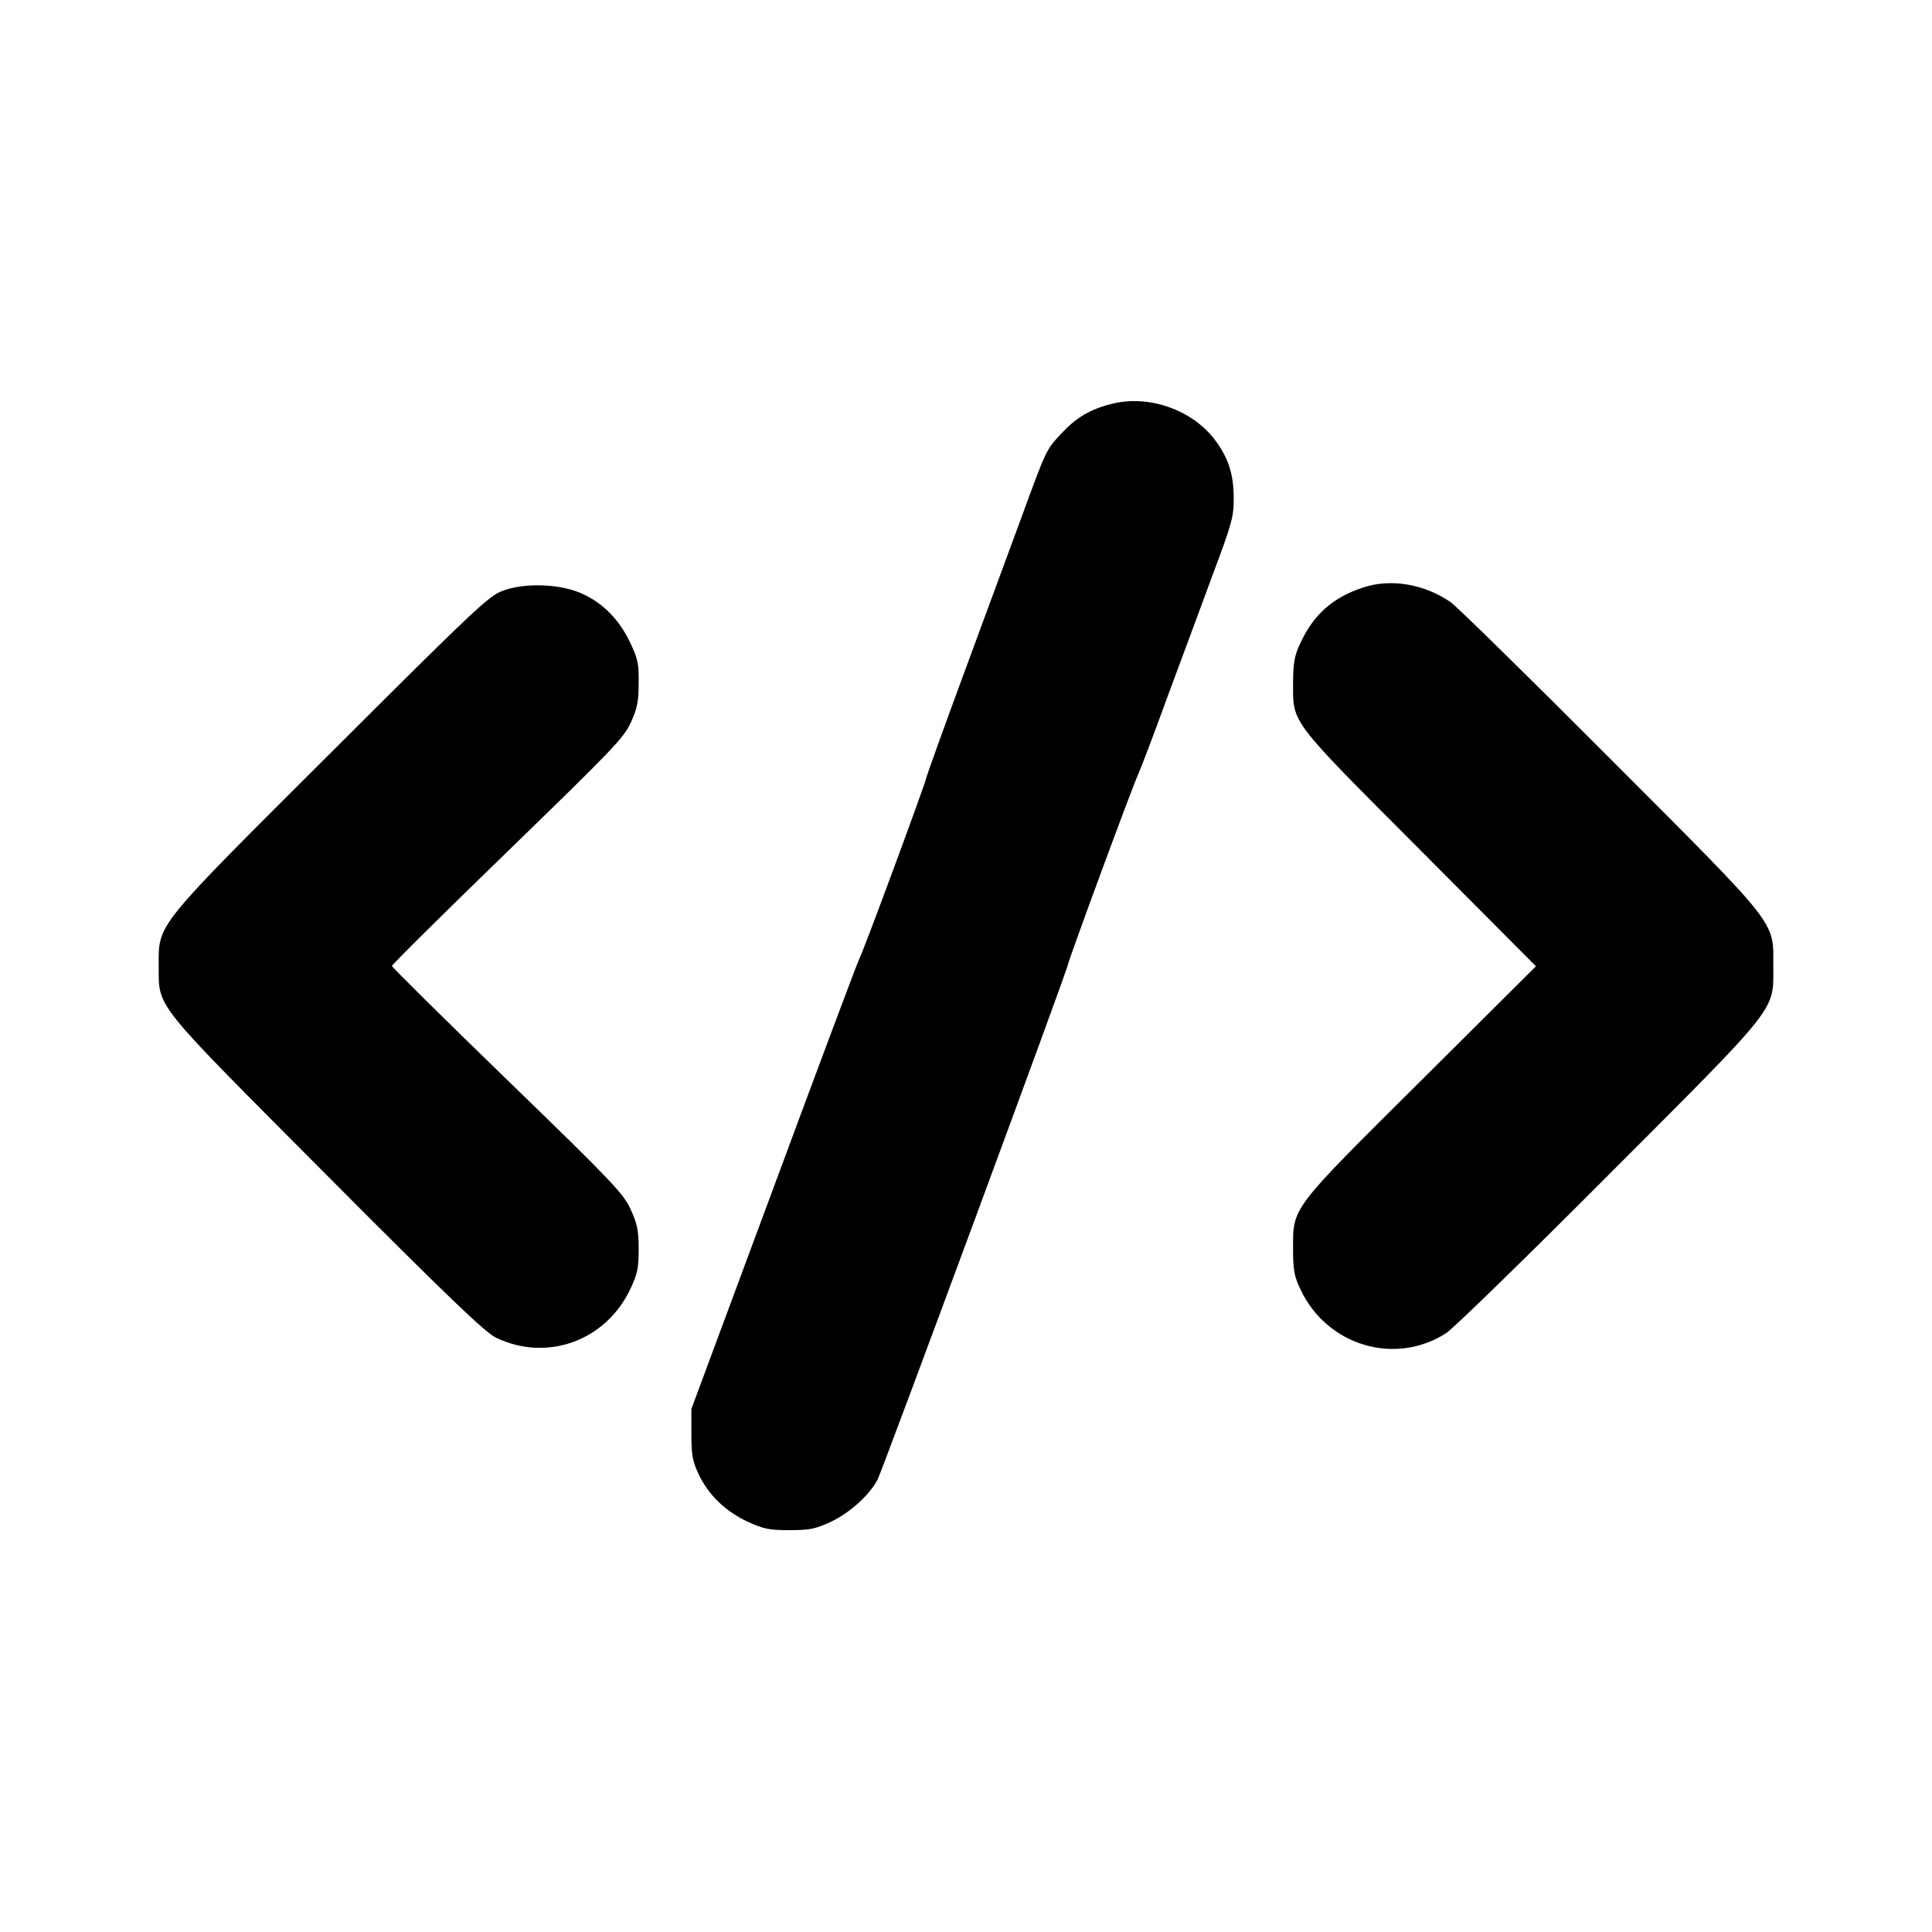
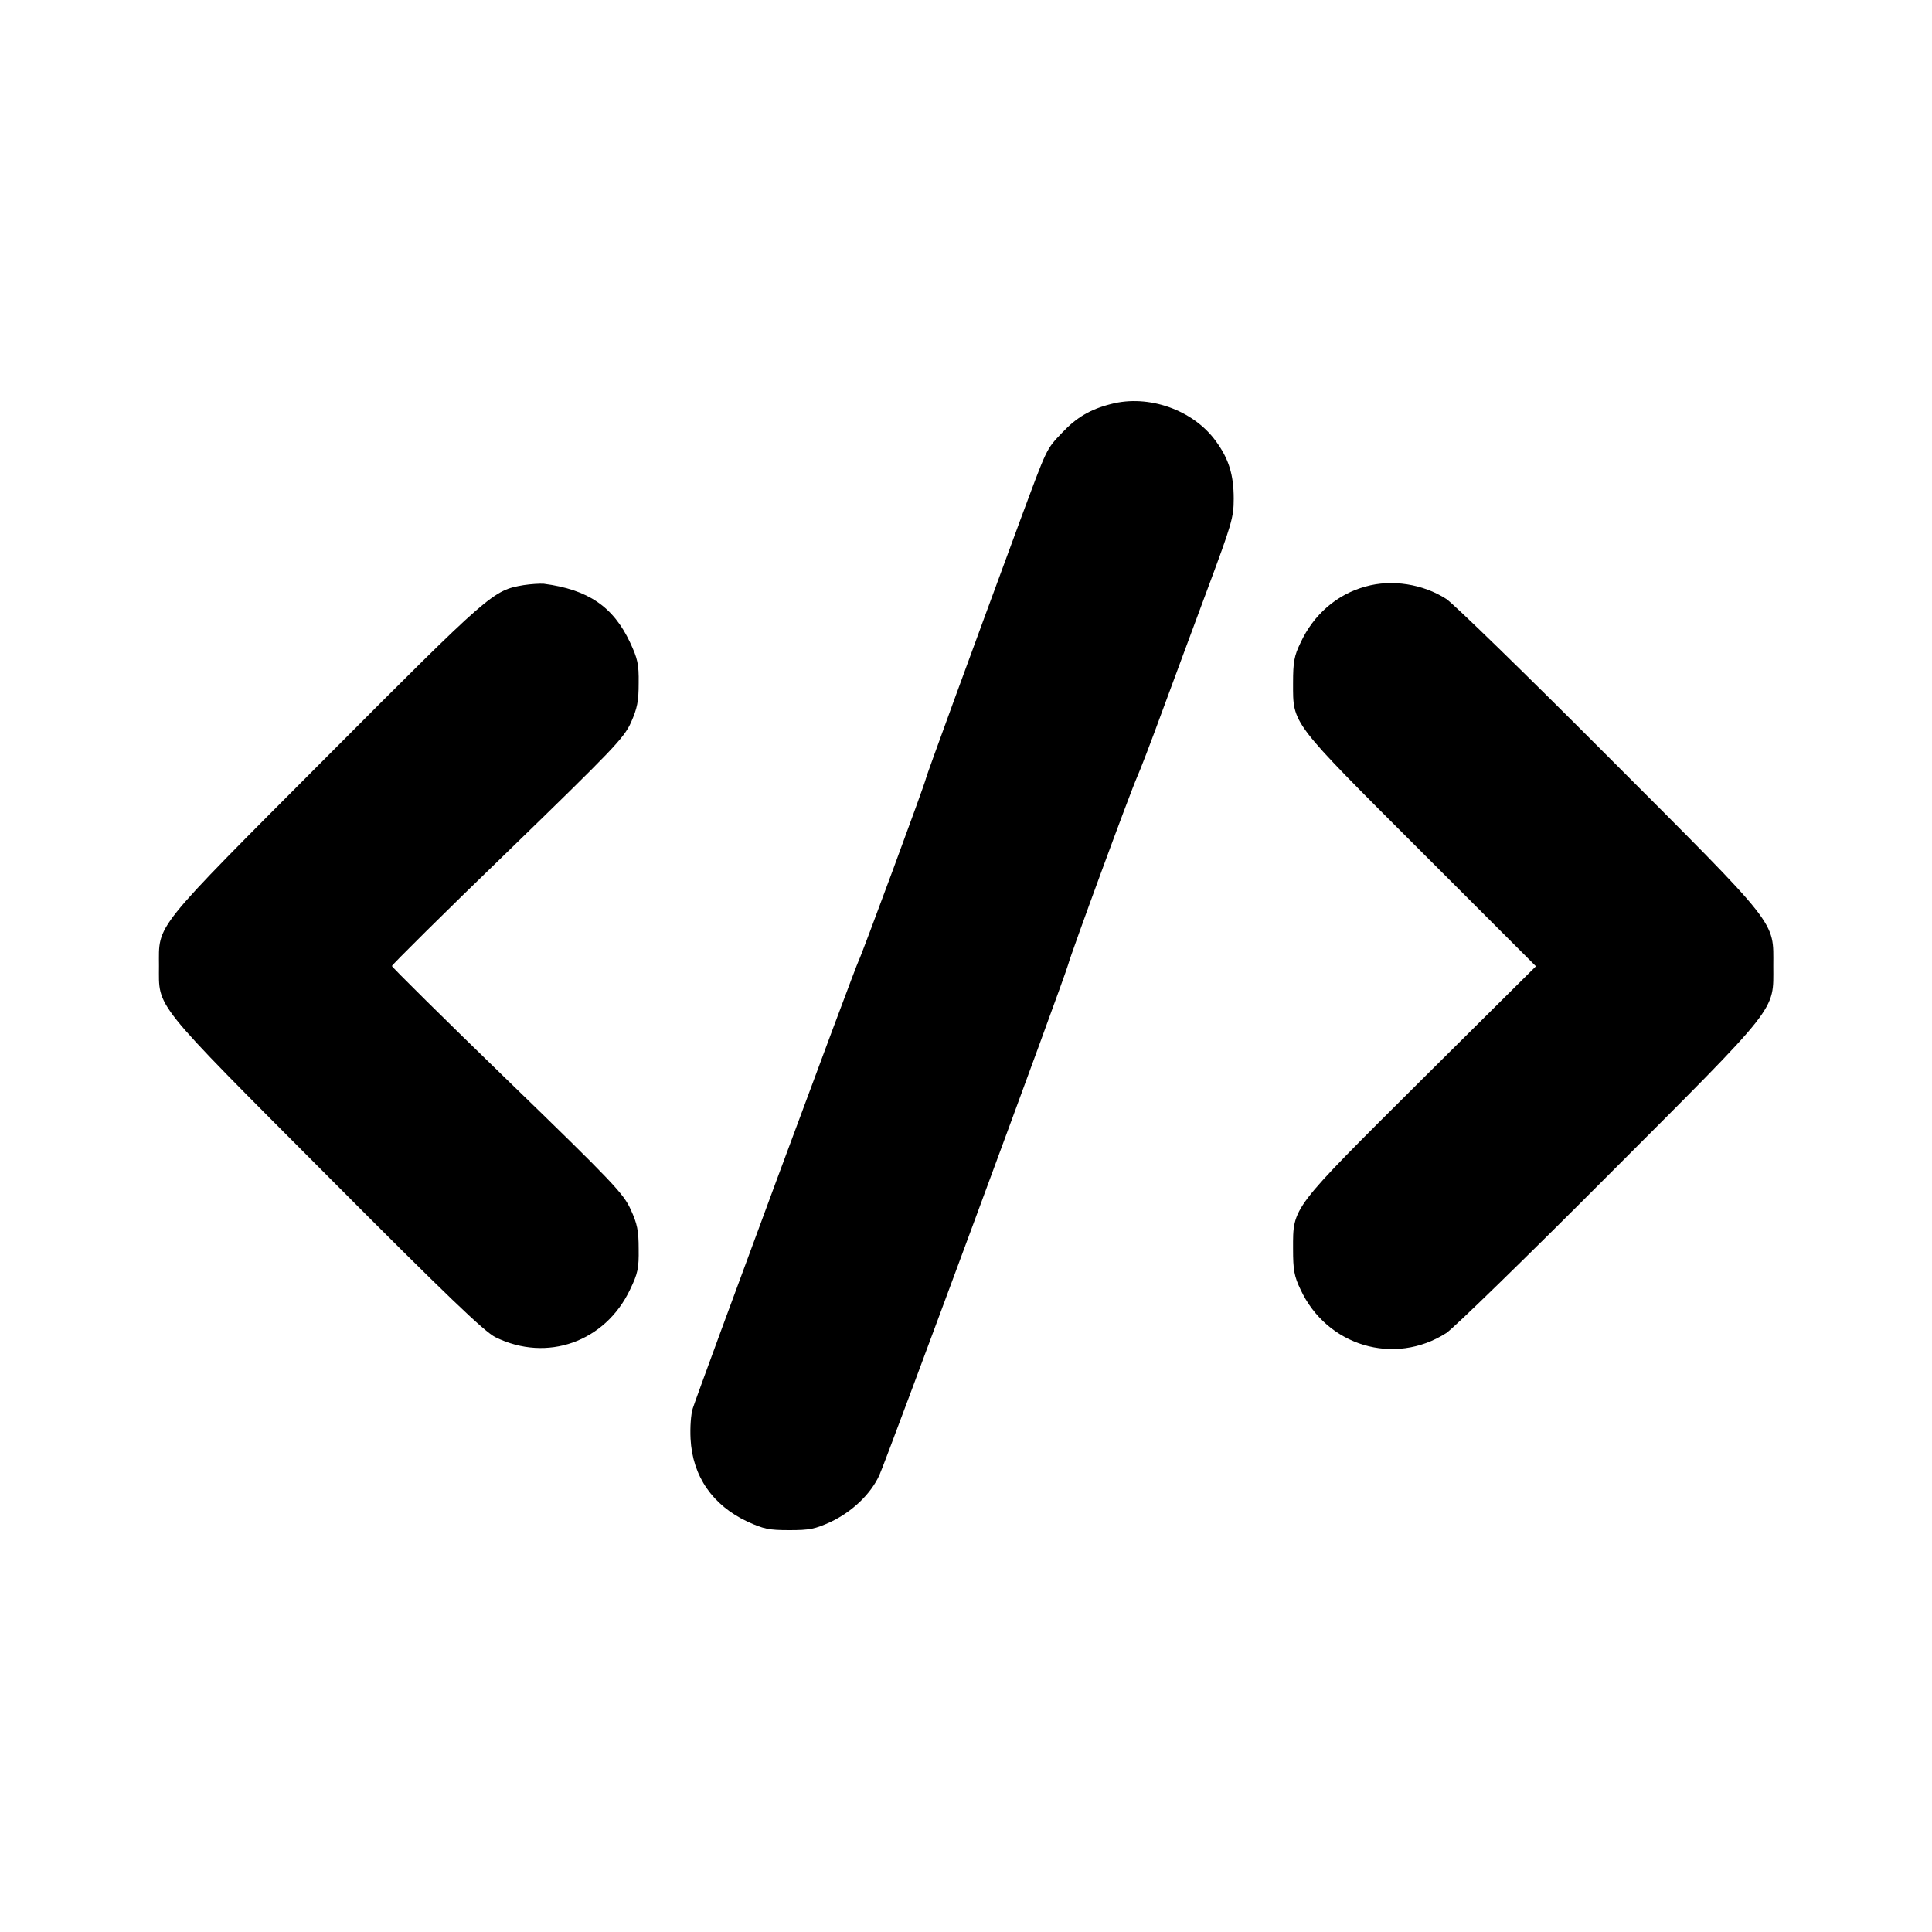
- <svg xmlns="http://www.w3.org/2000/svg" version="1.0" width="700pt" height="700pt" viewBox="0 0 700 700" preserveAspectRatio="xMidYMid meet">
-   <g transform="translate(0,700) scale(0.1,-0.1)" fill="#000000" stroke="none">
-     <path d="M4025 5536 c-75 -19 -125 -49 -176 -103 -60 -64 -56 -56 -153 -321 -46 -125 -141 -382 -211 -572 -70 -190 -128 -352 -130 -362 -5 -24 -224 -618 -242 -653 -8 -16 -148 -390 -311 -830 l-297 -800 0 -90 c0 -77 4 -98 26 -146 36 -75 96 -134 177 -172 59 -27 78 -31 152 -31 74 0 93 4 150 30 70 33 141 98 170 154 19 38 690 1852 690 1867 0 11 234 646 254 688 8 17 55 140 104 275 50 135 125 336 166 448 69 184 76 209 76 275 0 87 -18 145 -65 209 -82 113 -244 170 -380 134z" />
-     <path d="M4938 4871 c-108 -35 -179 -98 -226 -200 -22 -46 -26 -71 -27 -141 0 -153 -18 -130 459 -608 l421 -423 -414 -412 c-476 -473 -466 -459 -466 -612 0 -76 4 -99 27 -147 95 -203 342 -278 528 -158 25 16 289 273 587 572 624 625 598 592 598 758 0 166 25 134 -593 753 -295 296 -555 551 -577 566 -95 65 -217 86 -317 52z" />
-     <path d="M1820 4859 c-50 -19 -105 -71 -618 -583 -646 -644 -627 -621 -627 -776 1 -155 -26 -120 609 -758 440 -442 572 -568 612 -588 184 -90 399 -13 488 176 26 55 30 76 30 145 0 66 -5 91 -29 143 -26 57 -61 95 -446 468 -231 224 -419 410 -419 414 0 5 188 191 419 415 383 372 421 411 447 468 23 51 28 77 28 142 1 70 -3 89 -31 147 -38 81 -97 142 -172 176 -78 37 -210 42 -291 11z" />
-   </g>
+ <svg xmlns="http://www.w3.org/2000/svg" version="1" width="933.333" height="933.333" viewBox="0 0 700 700">
+   <path d="M402.5 146.4c-7.5 1.9-12.5 4.9-17.6 10.3-6 6.3-5.4 5.3-15.3 31.9-18.6 50.4-33.8 92-34.1 93.4-.5 2.4-23.4 64.3-24.4 66.1-1 1.7-57.7 154.8-60.1 162.2-.7 2.2-1 6.9-.8 11 .7 13.6 8 24.1 20.6 30 5.9 2.7 7.8 3.1 15.2 3.1 7.4 0 9.3-.4 15-3 7.8-3.7 14.5-10.1 17.6-16.9 2.7-5.9 67.3-180.6 68.4-185 .9-3.6 22.5-62.4 25-68 1-2.2 5-12.6 8.8-23 3.9-10.5 11.3-30.6 16.6-44.8 8.9-23.9 9.6-26.2 9.6-33 0-8.7-1.8-14.5-6.5-20.9-8.2-11.3-24.4-17-38-13.4zM189.7 212c-11.1 1.9-11.9 2.6-71.3 62.2C54.8 338 57.6 334.6 57.6 350c0 15.4-2.8 12 60.8 75.8 43.6 43.8 57.2 56.8 61.1 58.7 18.7 9.2 39.8 1.7 48.8-17.3 2.8-5.8 3.2-7.7 3.1-14.7 0-6.6-.5-9.1-2.9-14.3-2.6-5.7-6.1-9.5-44.6-46.8-23.1-22.4-41.9-41-41.9-41.4 0-.4 18.8-19.1 41.9-41.4 38.3-37.2 42.1-41.1 44.7-46.8 2.3-5.2 2.8-7.7 2.8-14.3.1-6.9-.4-8.9-3.1-14.7-6.1-13-15.2-19.2-31.3-21.3-1.4-.1-4.7.1-7.3.5zM494.8 212.5c-10.4 2.8-18.9 10.2-23.6 20.4-2.3 4.7-2.7 7-2.7 14.6 0 15-1.1 13.5 46.5 61.1l41.5 41.5-41.4 41.1c-47.6 47.4-46.6 46-46.6 61.3 0 7.6.4 9.9 2.7 14.7 9.5 20.5 34 27.8 52.8 15.8 2.5-1.6 28.9-27.3 58.7-57.2 62.4-62.5 59.8-59.2 59.8-75.8 0-16.6 2.6-13.3-59.8-75.8-29.8-29.9-56.2-55.6-58.7-57.2-8.4-5.4-19.7-7.2-29.2-4.5z" />
</svg>
